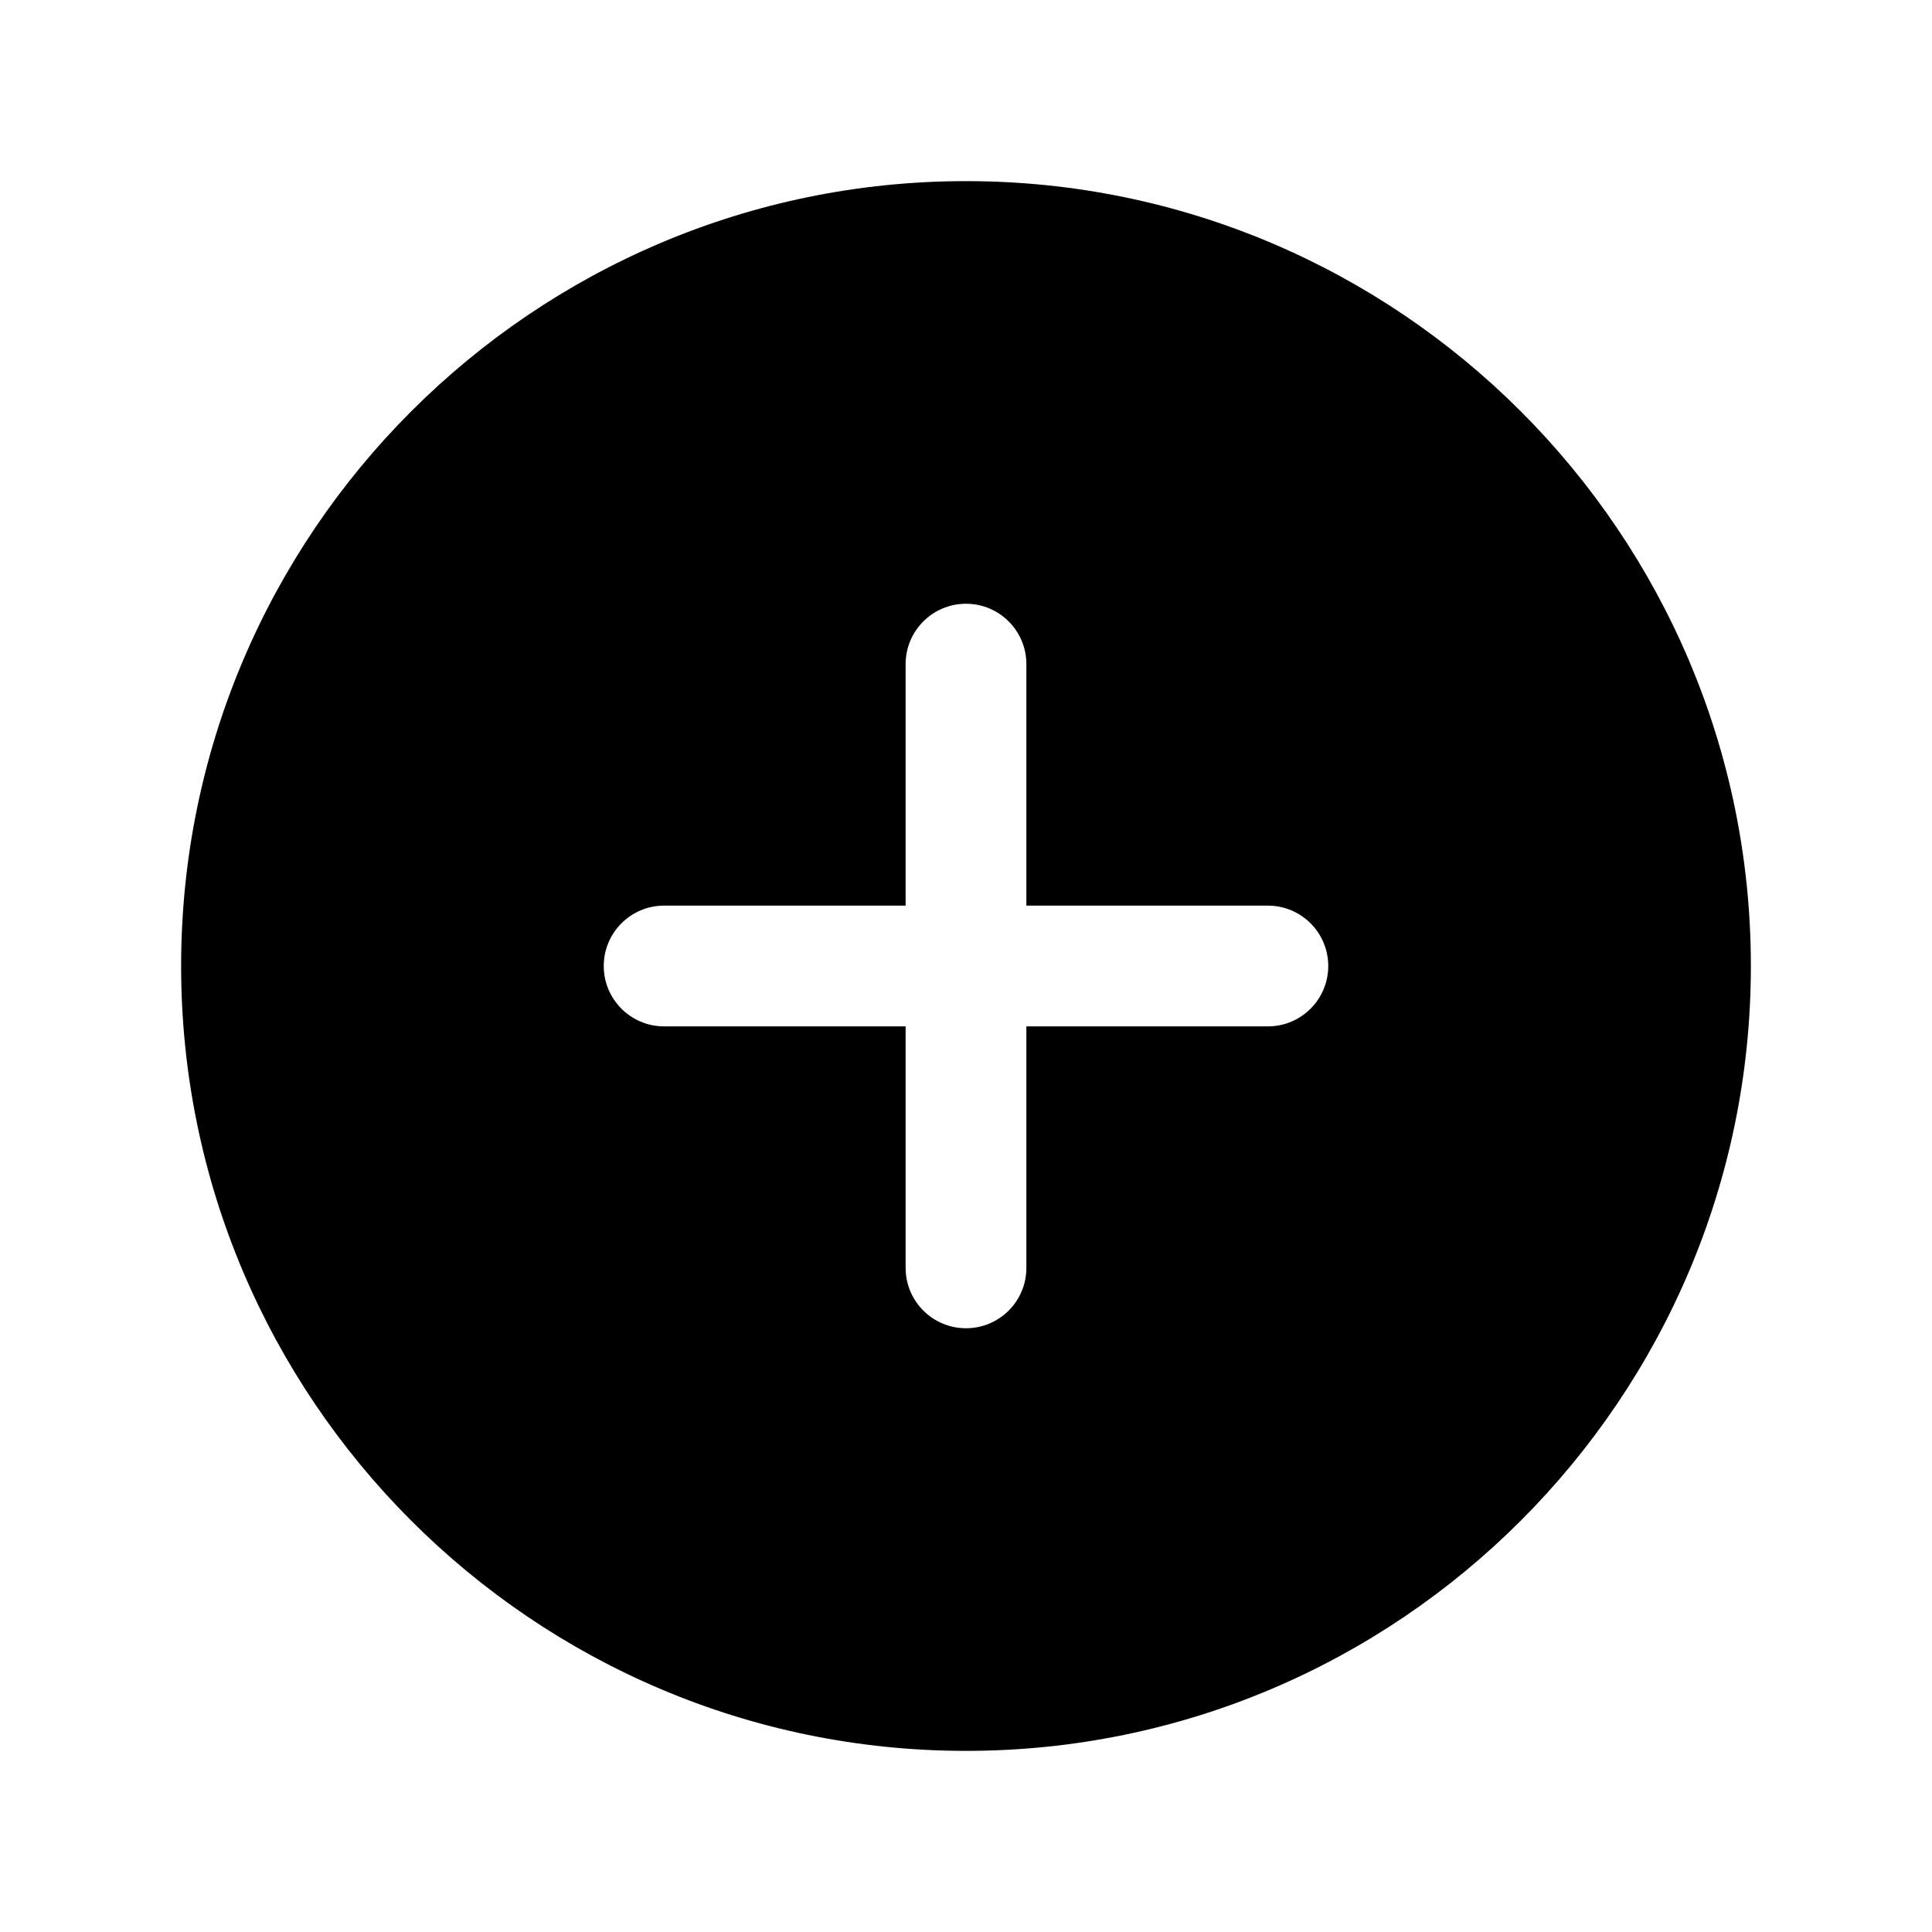
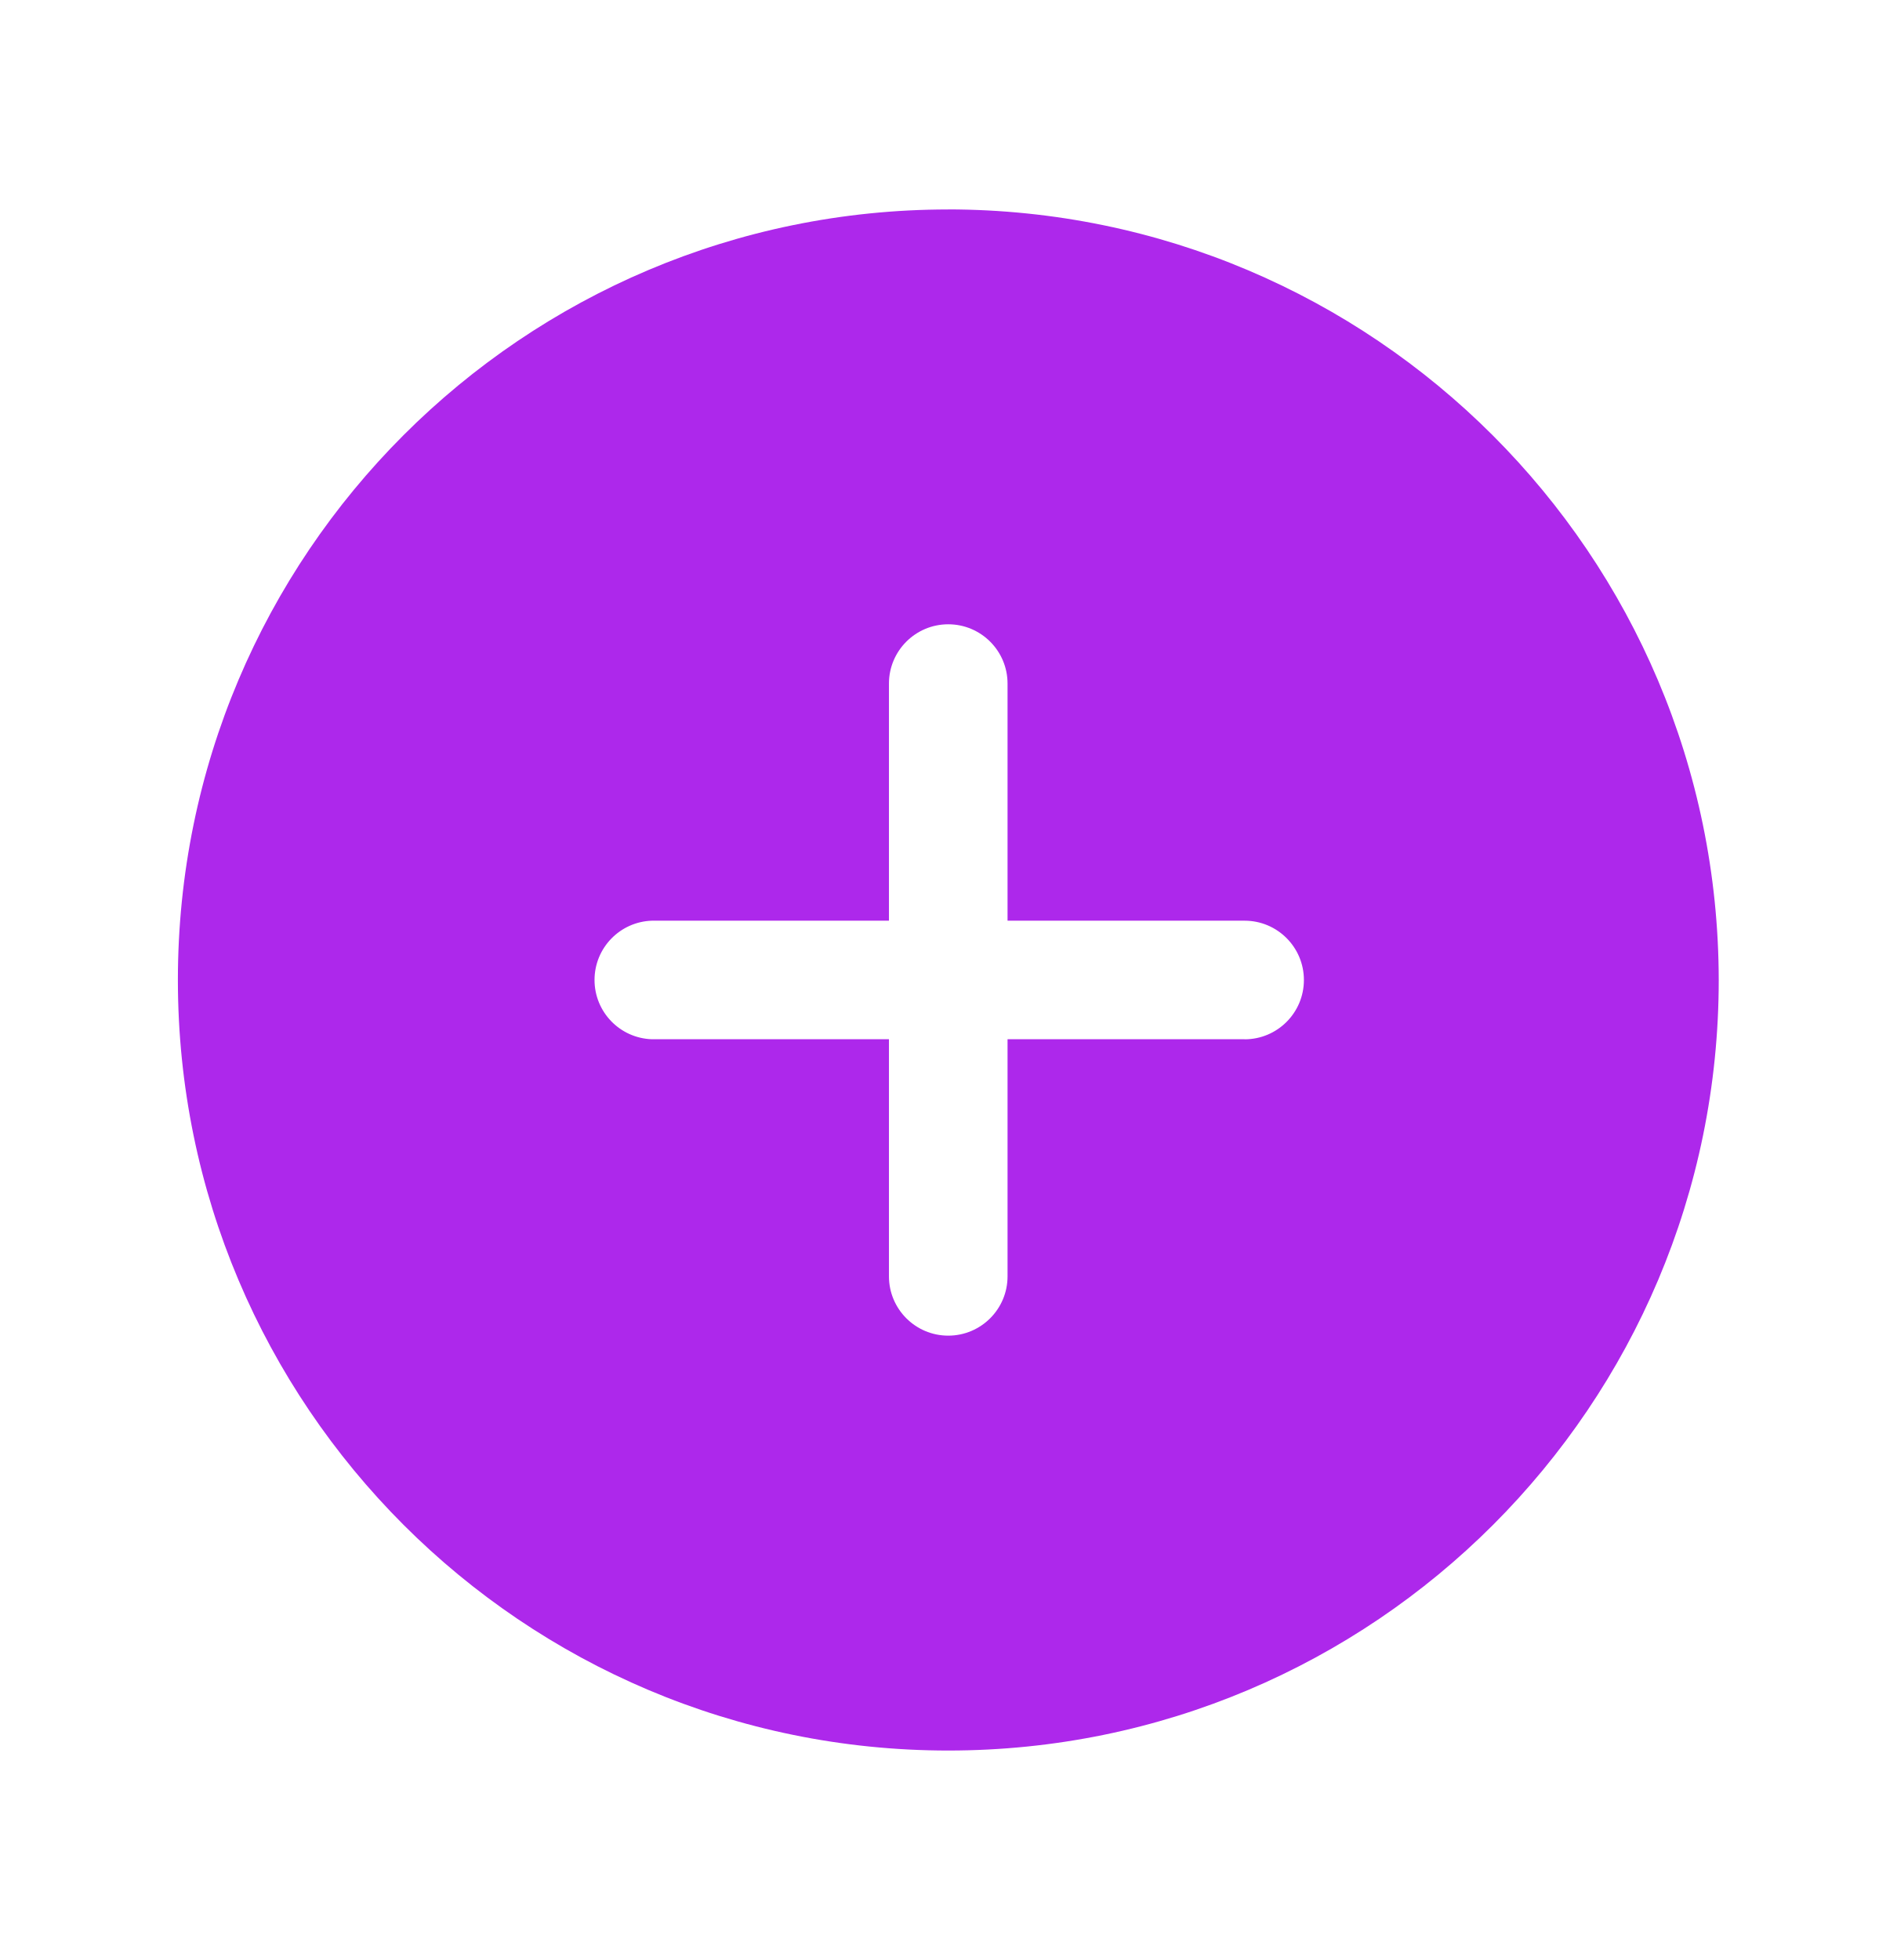
- <svg xmlns="http://www.w3.org/2000/svg" class="ionicon" viewBox="0 0 512 512">
-   <path d="M256 48C141.31 48 48 141.31 48 256s93.31 208 208 208 208-93.31 208-208S370.69 48 256 48zm80 224h-64v64a16 16 0 01-32 0v-64h-64a16 16 0 010-32h64v-64a16 16 0 0132 0v64h64a16 16 0 010 32z" />
+ <svg xmlns="http://www.w3.org/2000/svg" width="30" height="31" fill="none" viewBox="0 0 30 31">
+   <path fill="#AD28EB" d="M15 3.313A12.187 12.187 0 1 0 27.188 15.5 12.203 12.203 0 0 0 15 3.312Zm4.688 13.124h-3.75v3.75a.938.938 0 0 1-1.876 0v-3.75h-3.75a.938.938 0 0 1 0-1.875h3.75v-3.75a.938.938 0 0 1 1.876 0v3.75h3.75a.938.938 0 0 1 0 1.876Z" />
</svg>
